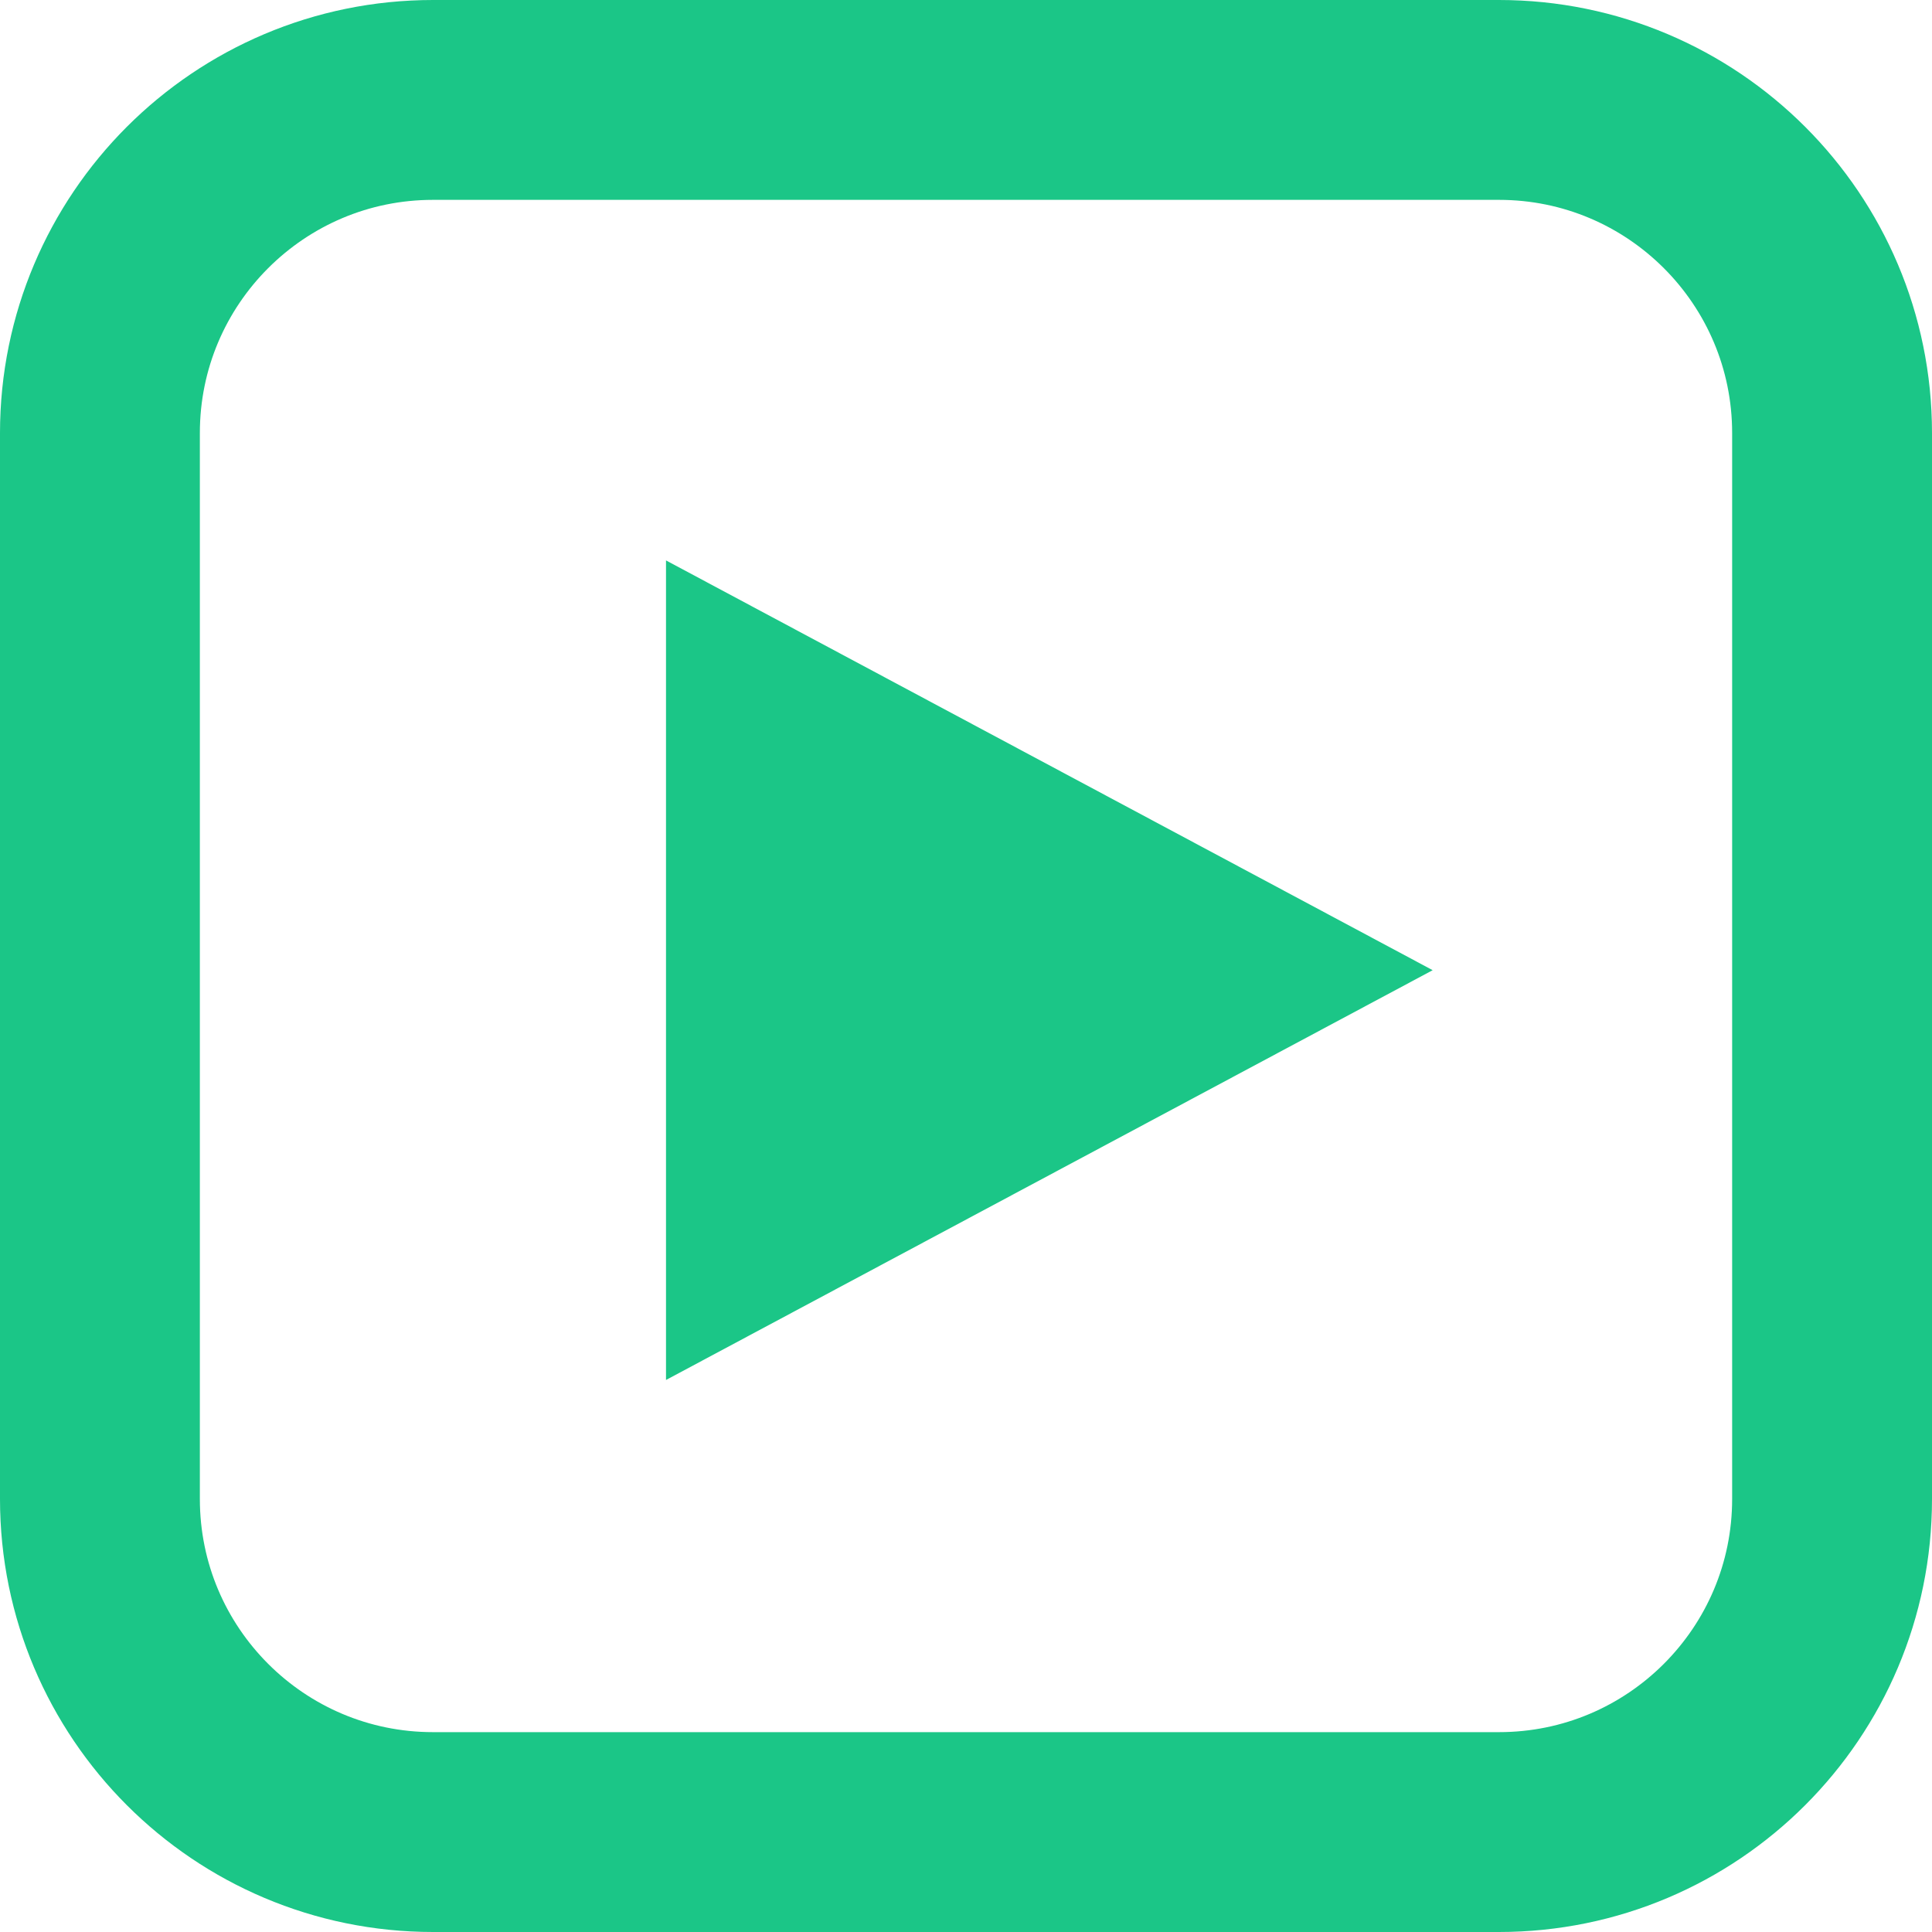
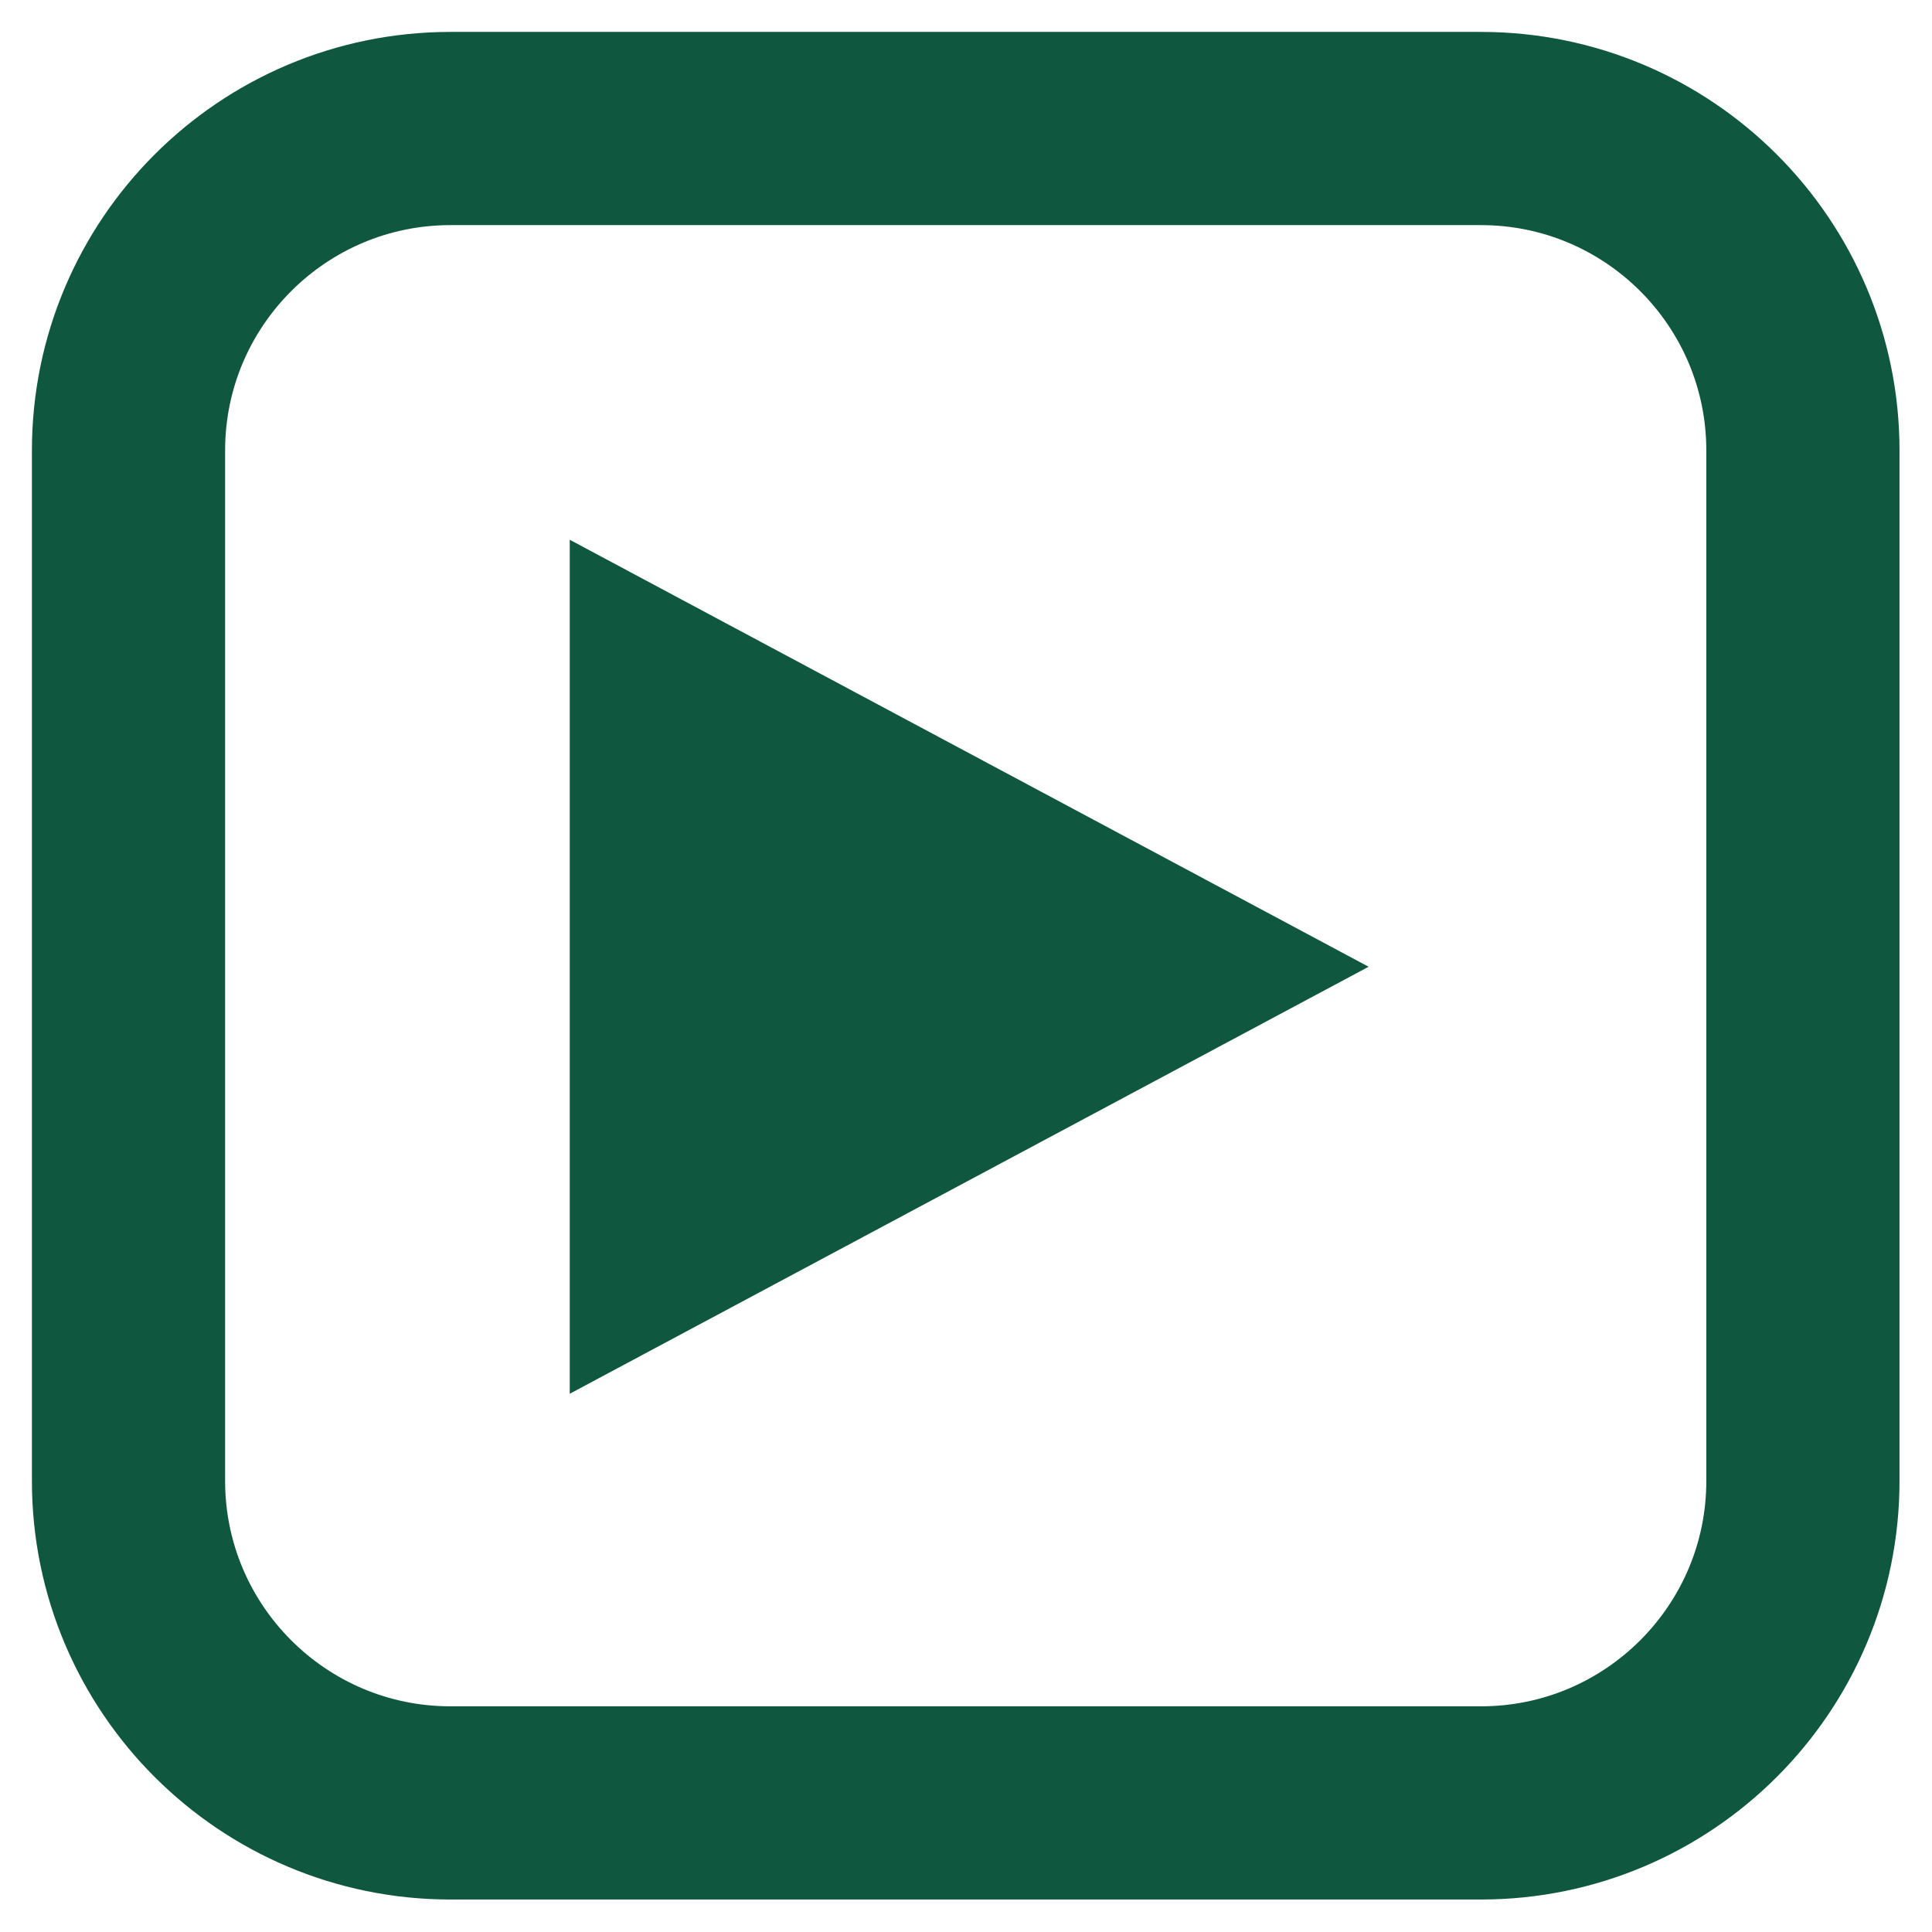
- <svg xmlns="http://www.w3.org/2000/svg" width="29px" height="29px" viewBox="0 0 29 29" version="1.1">
-   <g id="Hi-Fi-Desktop" stroke="none" stroke-width="1" fill="none" fill-rule="evenodd">
-     <g id="Desktop-Copy-14" transform="translate(-536, -2515)">
-       <g id="Group-9" transform="translate(414, 2515)">
-         <g id="Group-4" transform="translate(122, 0)">
-           <rect id="Rectangle-Copy-3" stroke="#1BC687" stroke-width="3" x="1.5" y="1.5" width="26" height="26" rx="5" />
-           <polygon id="Path-39" fill="#1BC687" points="9.997 8.412 9.997 20.714 21.505 14.563" />
-         </g>
-       </g>
-     </g>
-   </g>
+ <svg xmlns="http://www.w3.org/2000/svg" width="451" height="451" viewBox="0 0 451 451" fill="none">
+   <path fill-rule="evenodd" clip-rule="evenodd" d="M133 126V325.353L319.486 225.676L133 126Z" fill="#0F573F" />
+   <path d="M105.167 30H345.7C387.192 30 420.867 63.675 420.867 105.167V345.7C420.867 387.192 387.192 420.867 345.7 420.867H105.167C63.675 420.867 30 387.192 30 345.7V105.167C30 63.675 63.675 30 105.167 30Z" stroke="#0F573F" stroke-width="45.1" stroke-miterlimit="2" />
</svg>
